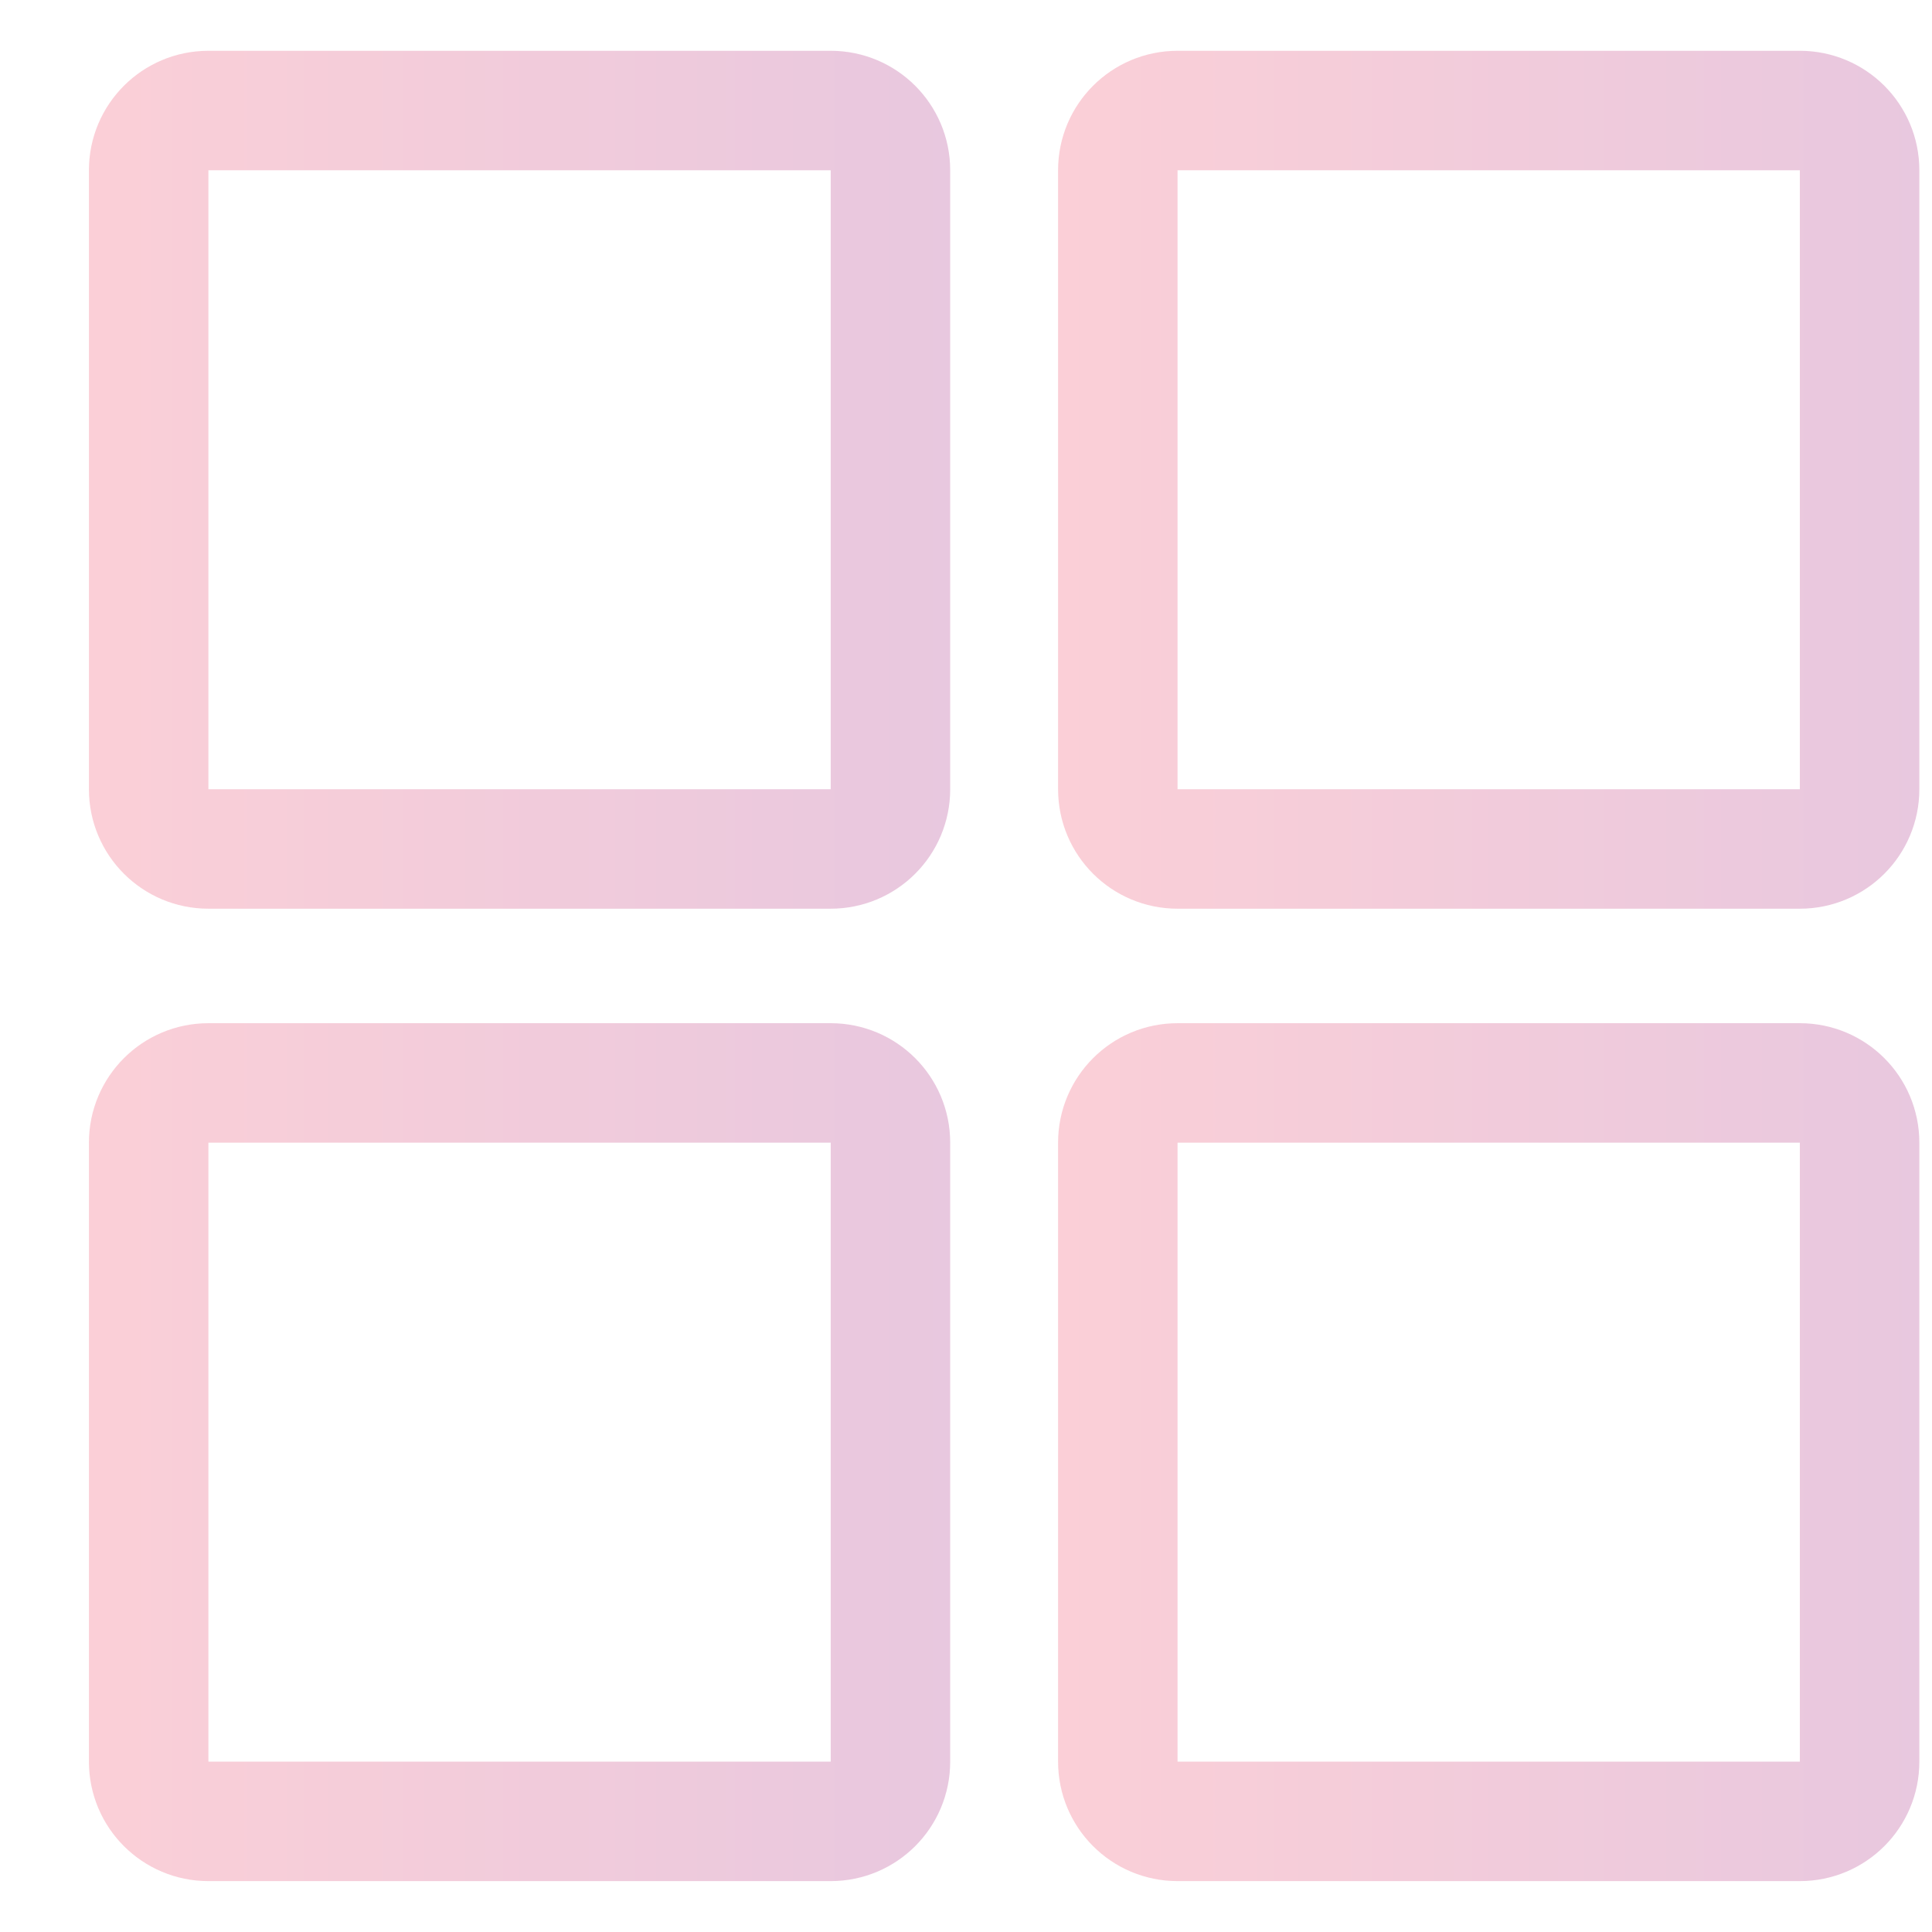
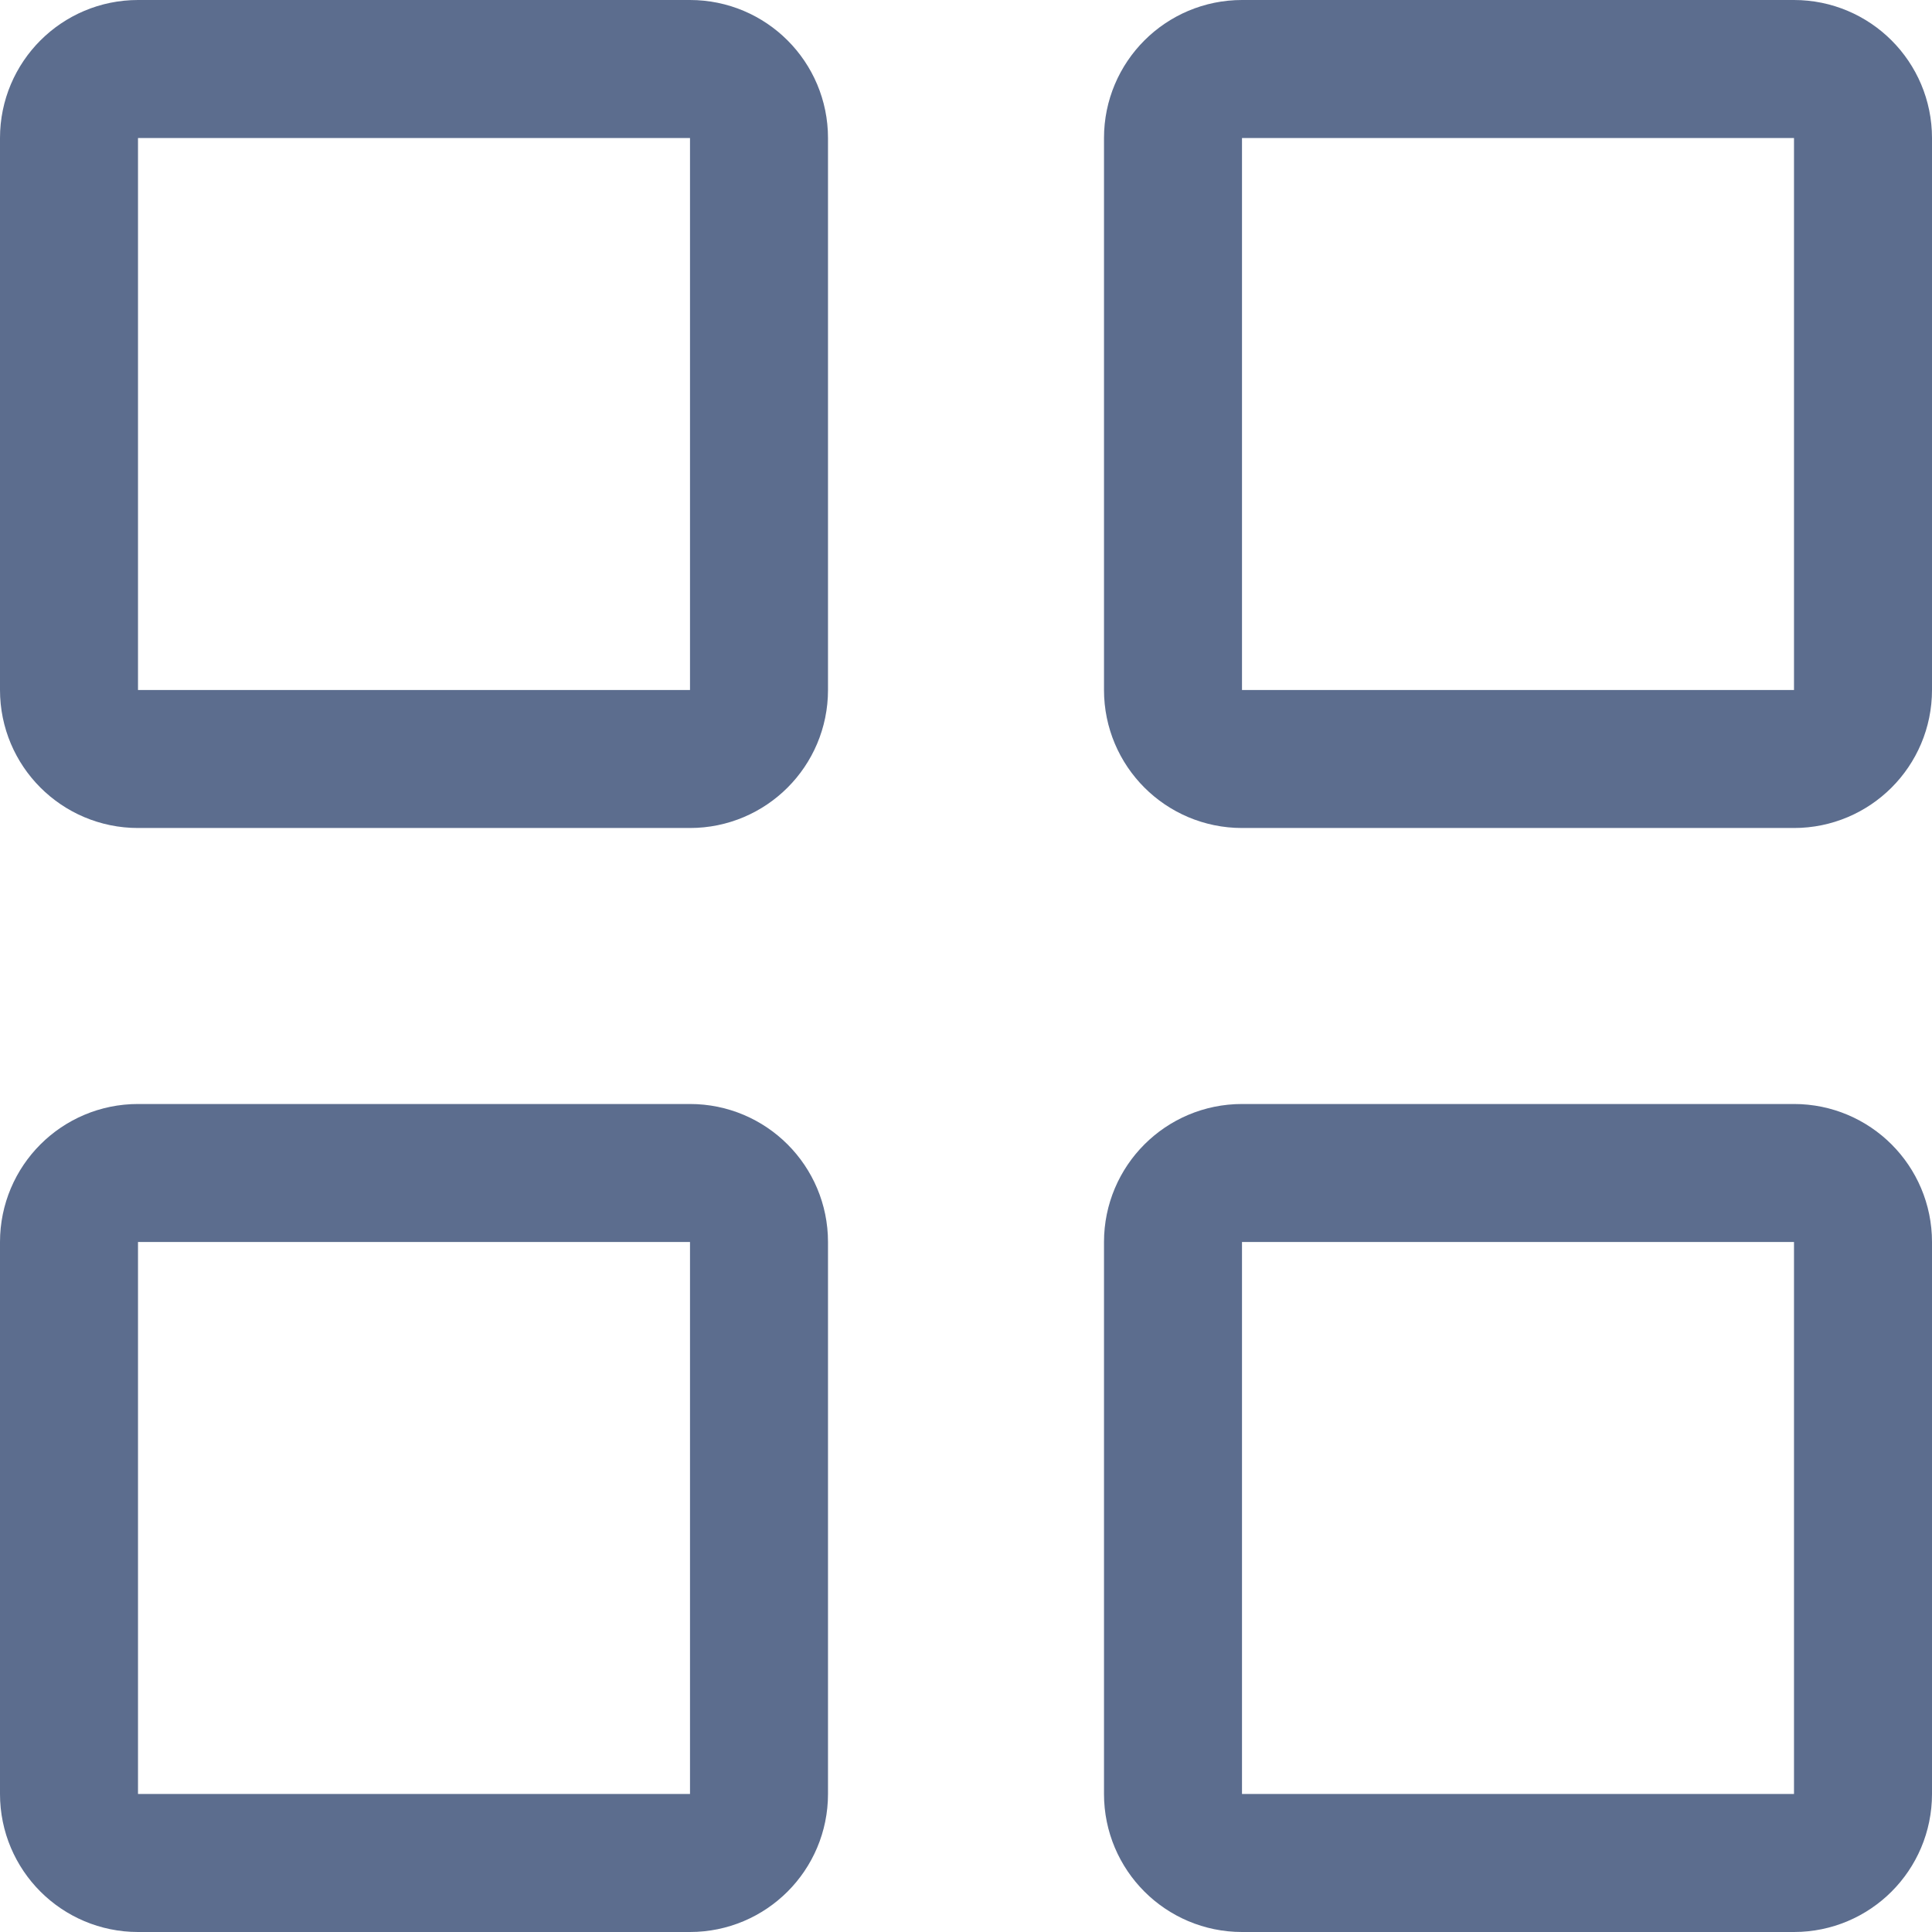
- <svg xmlns="http://www.w3.org/2000/svg" width="19" height="19" viewBox="0 0 19 19" fill="none">
-   <rect opacity="0.3" x="1.462" y="1.087" width="7.295" height="7.262" rx="0.587" stroke="url(#paint0_linear_359_14625)" stroke-width="1.175" />
-   <rect opacity="0.3" x="10.993" y="1.087" width="7.295" height="7.262" rx="0.587" stroke="url(#paint1_linear_359_14625)" stroke-width="1.175" />
-   <rect opacity="0.3" x="1.462" y="10.65" width="7.295" height="7.262" rx="0.587" stroke="url(#paint2_linear_359_14625)" stroke-width="1.175" />
-   <rect opacity="0.3" x="10.993" y="10.65" width="7.295" height="7.262" rx="0.587" stroke="url(#paint3_linear_359_14625)" stroke-width="1.175" />
-   <defs>
-     <linearGradient id="paint0_linear_359_14625" x1="0.875" y1="4.719" x2="9.345" y2="4.719" gradientUnits="userSpaceOnUse">
-       <stop stop-color="#F15F79" />
-       <stop offset="1" stop-color="#B24592" />
-     </linearGradient>
-     <linearGradient id="paint1_linear_359_14625" x1="10.405" y1="4.719" x2="18.876" y2="4.719" gradientUnits="userSpaceOnUse">
-       <stop stop-color="#F15F79" />
-       <stop offset="1" stop-color="#B24592" />
-     </linearGradient>
-     <linearGradient id="paint2_linear_359_14625" x1="0.875" y1="14.281" x2="9.345" y2="14.281" gradientUnits="userSpaceOnUse">
-       <stop stop-color="#F15F79" />
-       <stop offset="1" stop-color="#B24592" />
-     </linearGradient>
-     <linearGradient id="paint3_linear_359_14625" x1="10.405" y1="14.281" x2="18.876" y2="14.281" gradientUnits="userSpaceOnUse">
-       <stop stop-color="#F15F79" />
-       <stop offset="1" stop-color="#B24592" />
-     </linearGradient>
-   </defs>
+ <svg xmlns="http://www.w3.org/2000/svg" width="14" height="14" viewBox="0 0 14 14" fill="none">
+   <rect x="0.5" y="0.5" width="5" height="5" rx="0.5" stroke="#5C6D8E" />
+   <rect x="0.5" y="8.5" width="5" height="5" rx="0.5" stroke="#5C6D8E" />
+   <rect x="8.5" y="0.5" width="5" height="5" rx="0.5" stroke="#5C6D8E" />
+   <rect x="8.5" y="8.5" width="5" height="5" rx="0.5" stroke="#5C6D8E" />
</svg>
